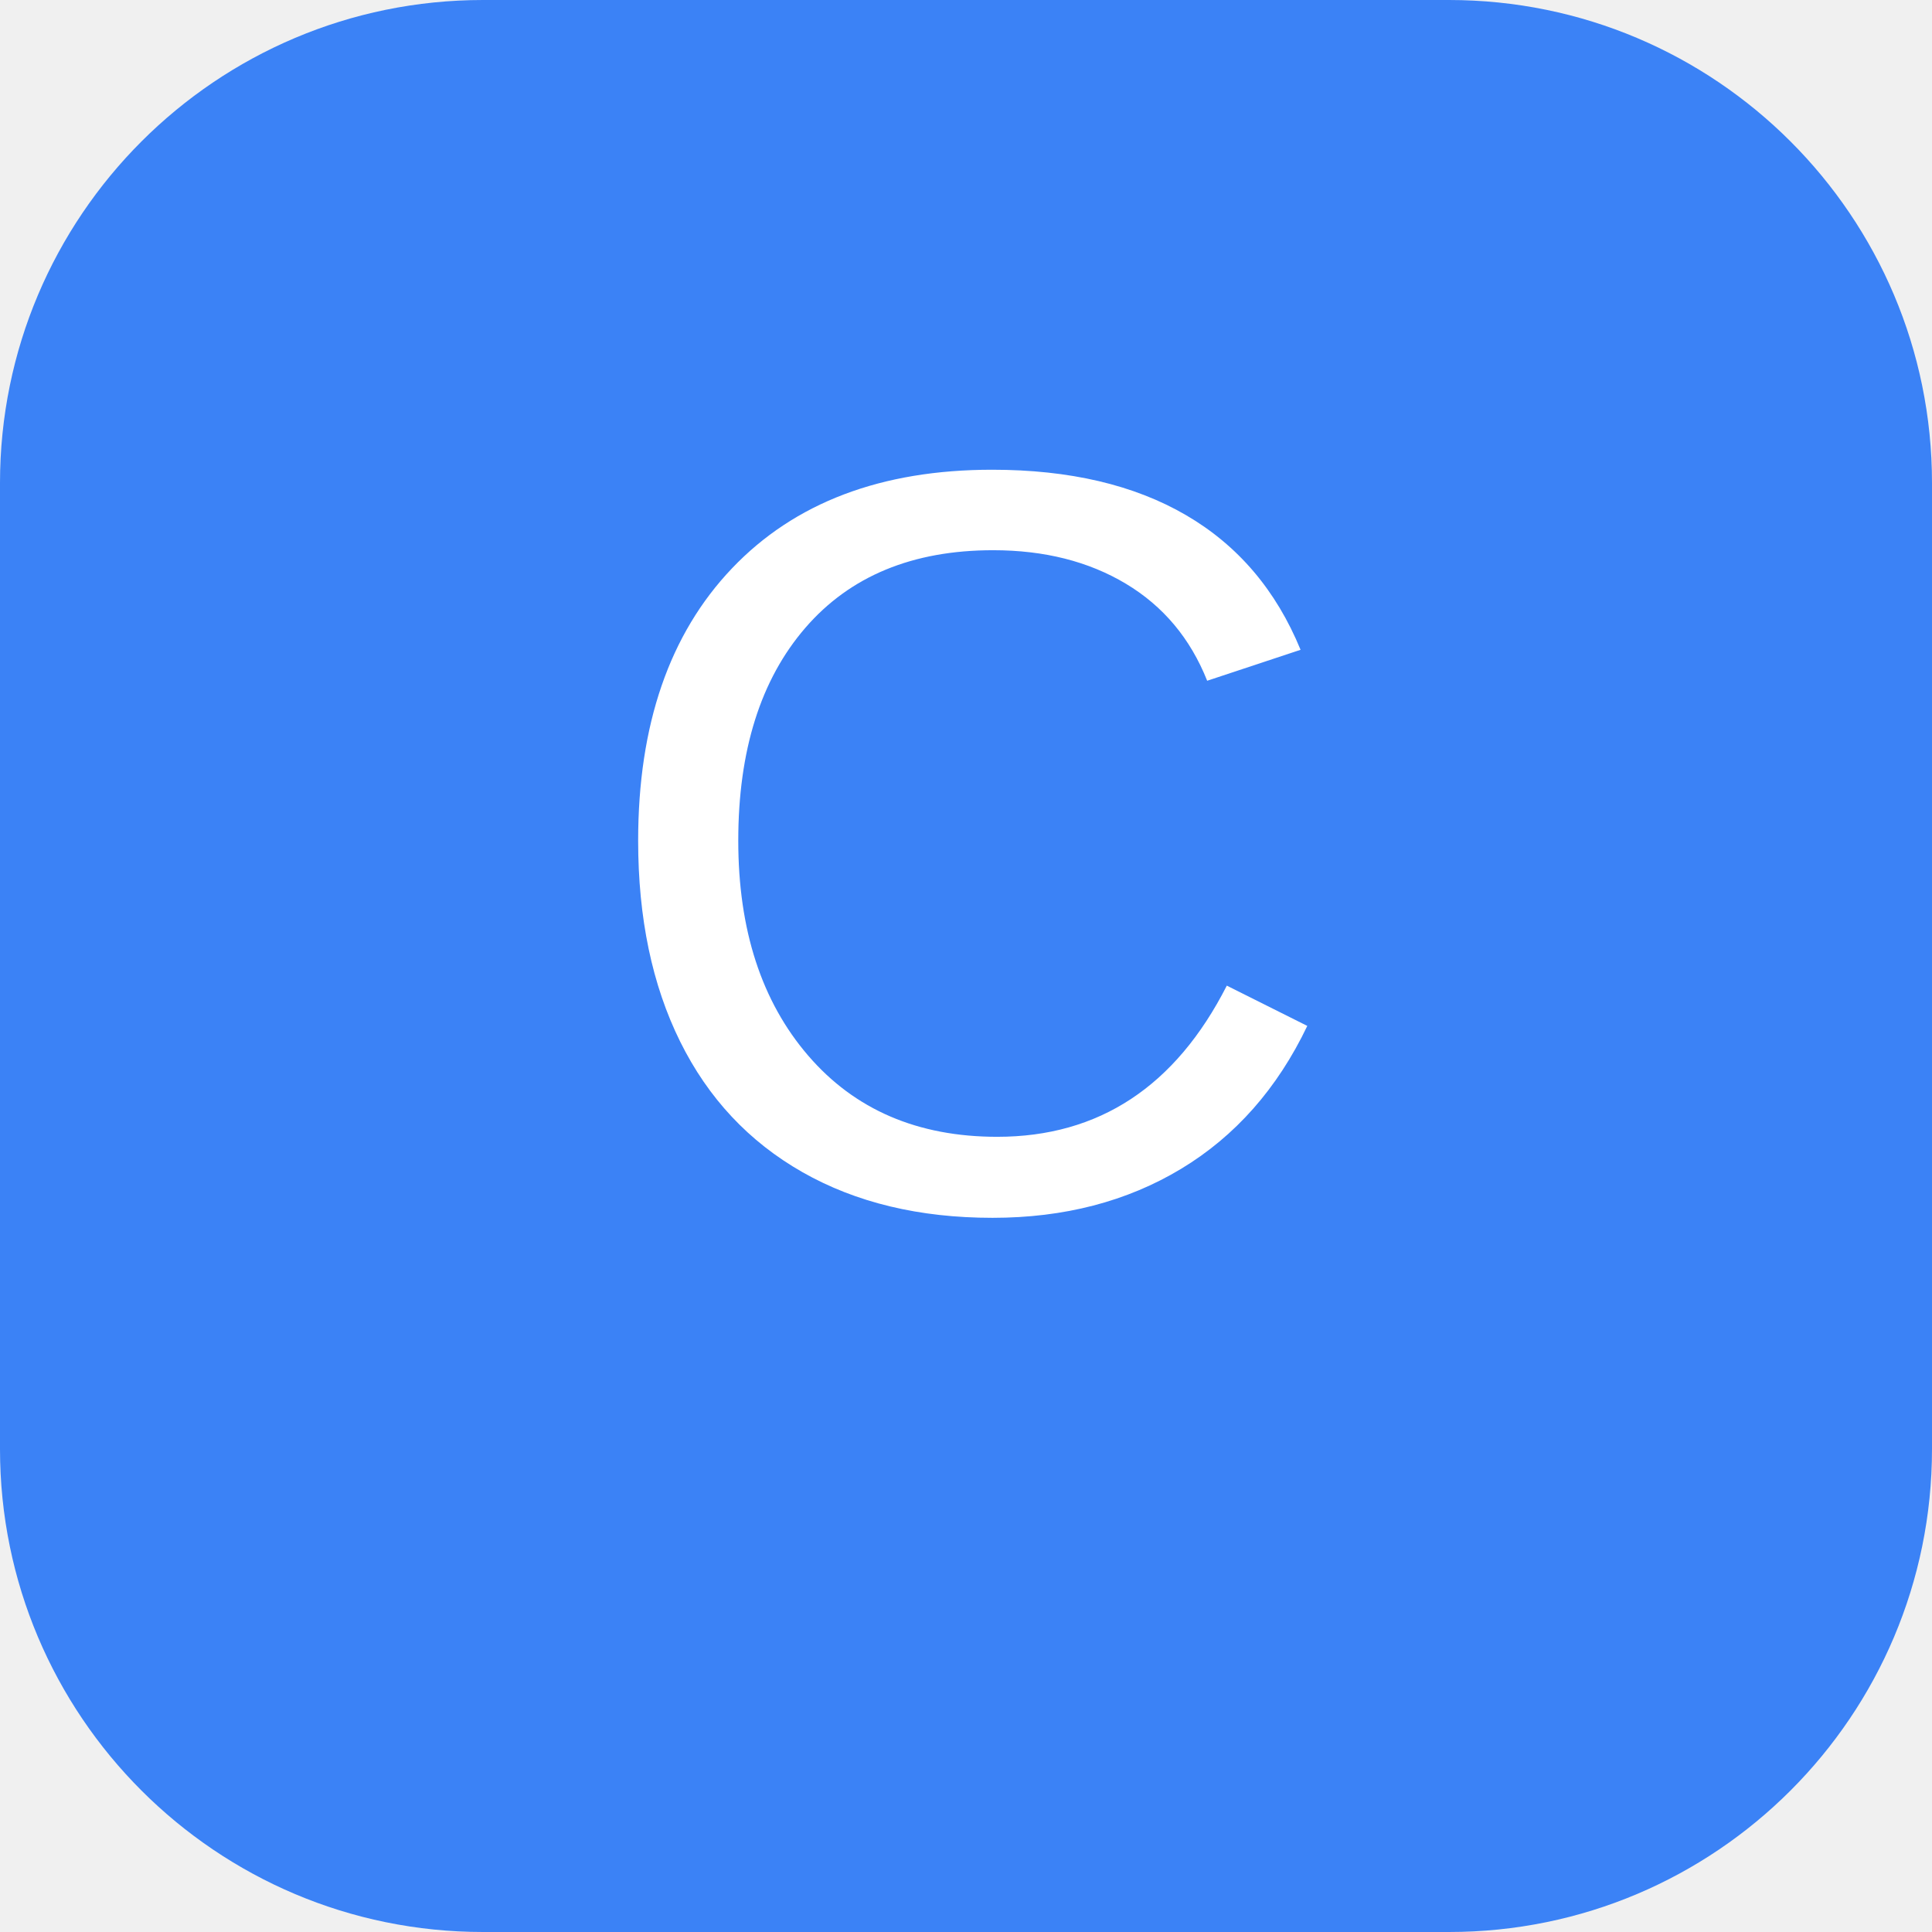
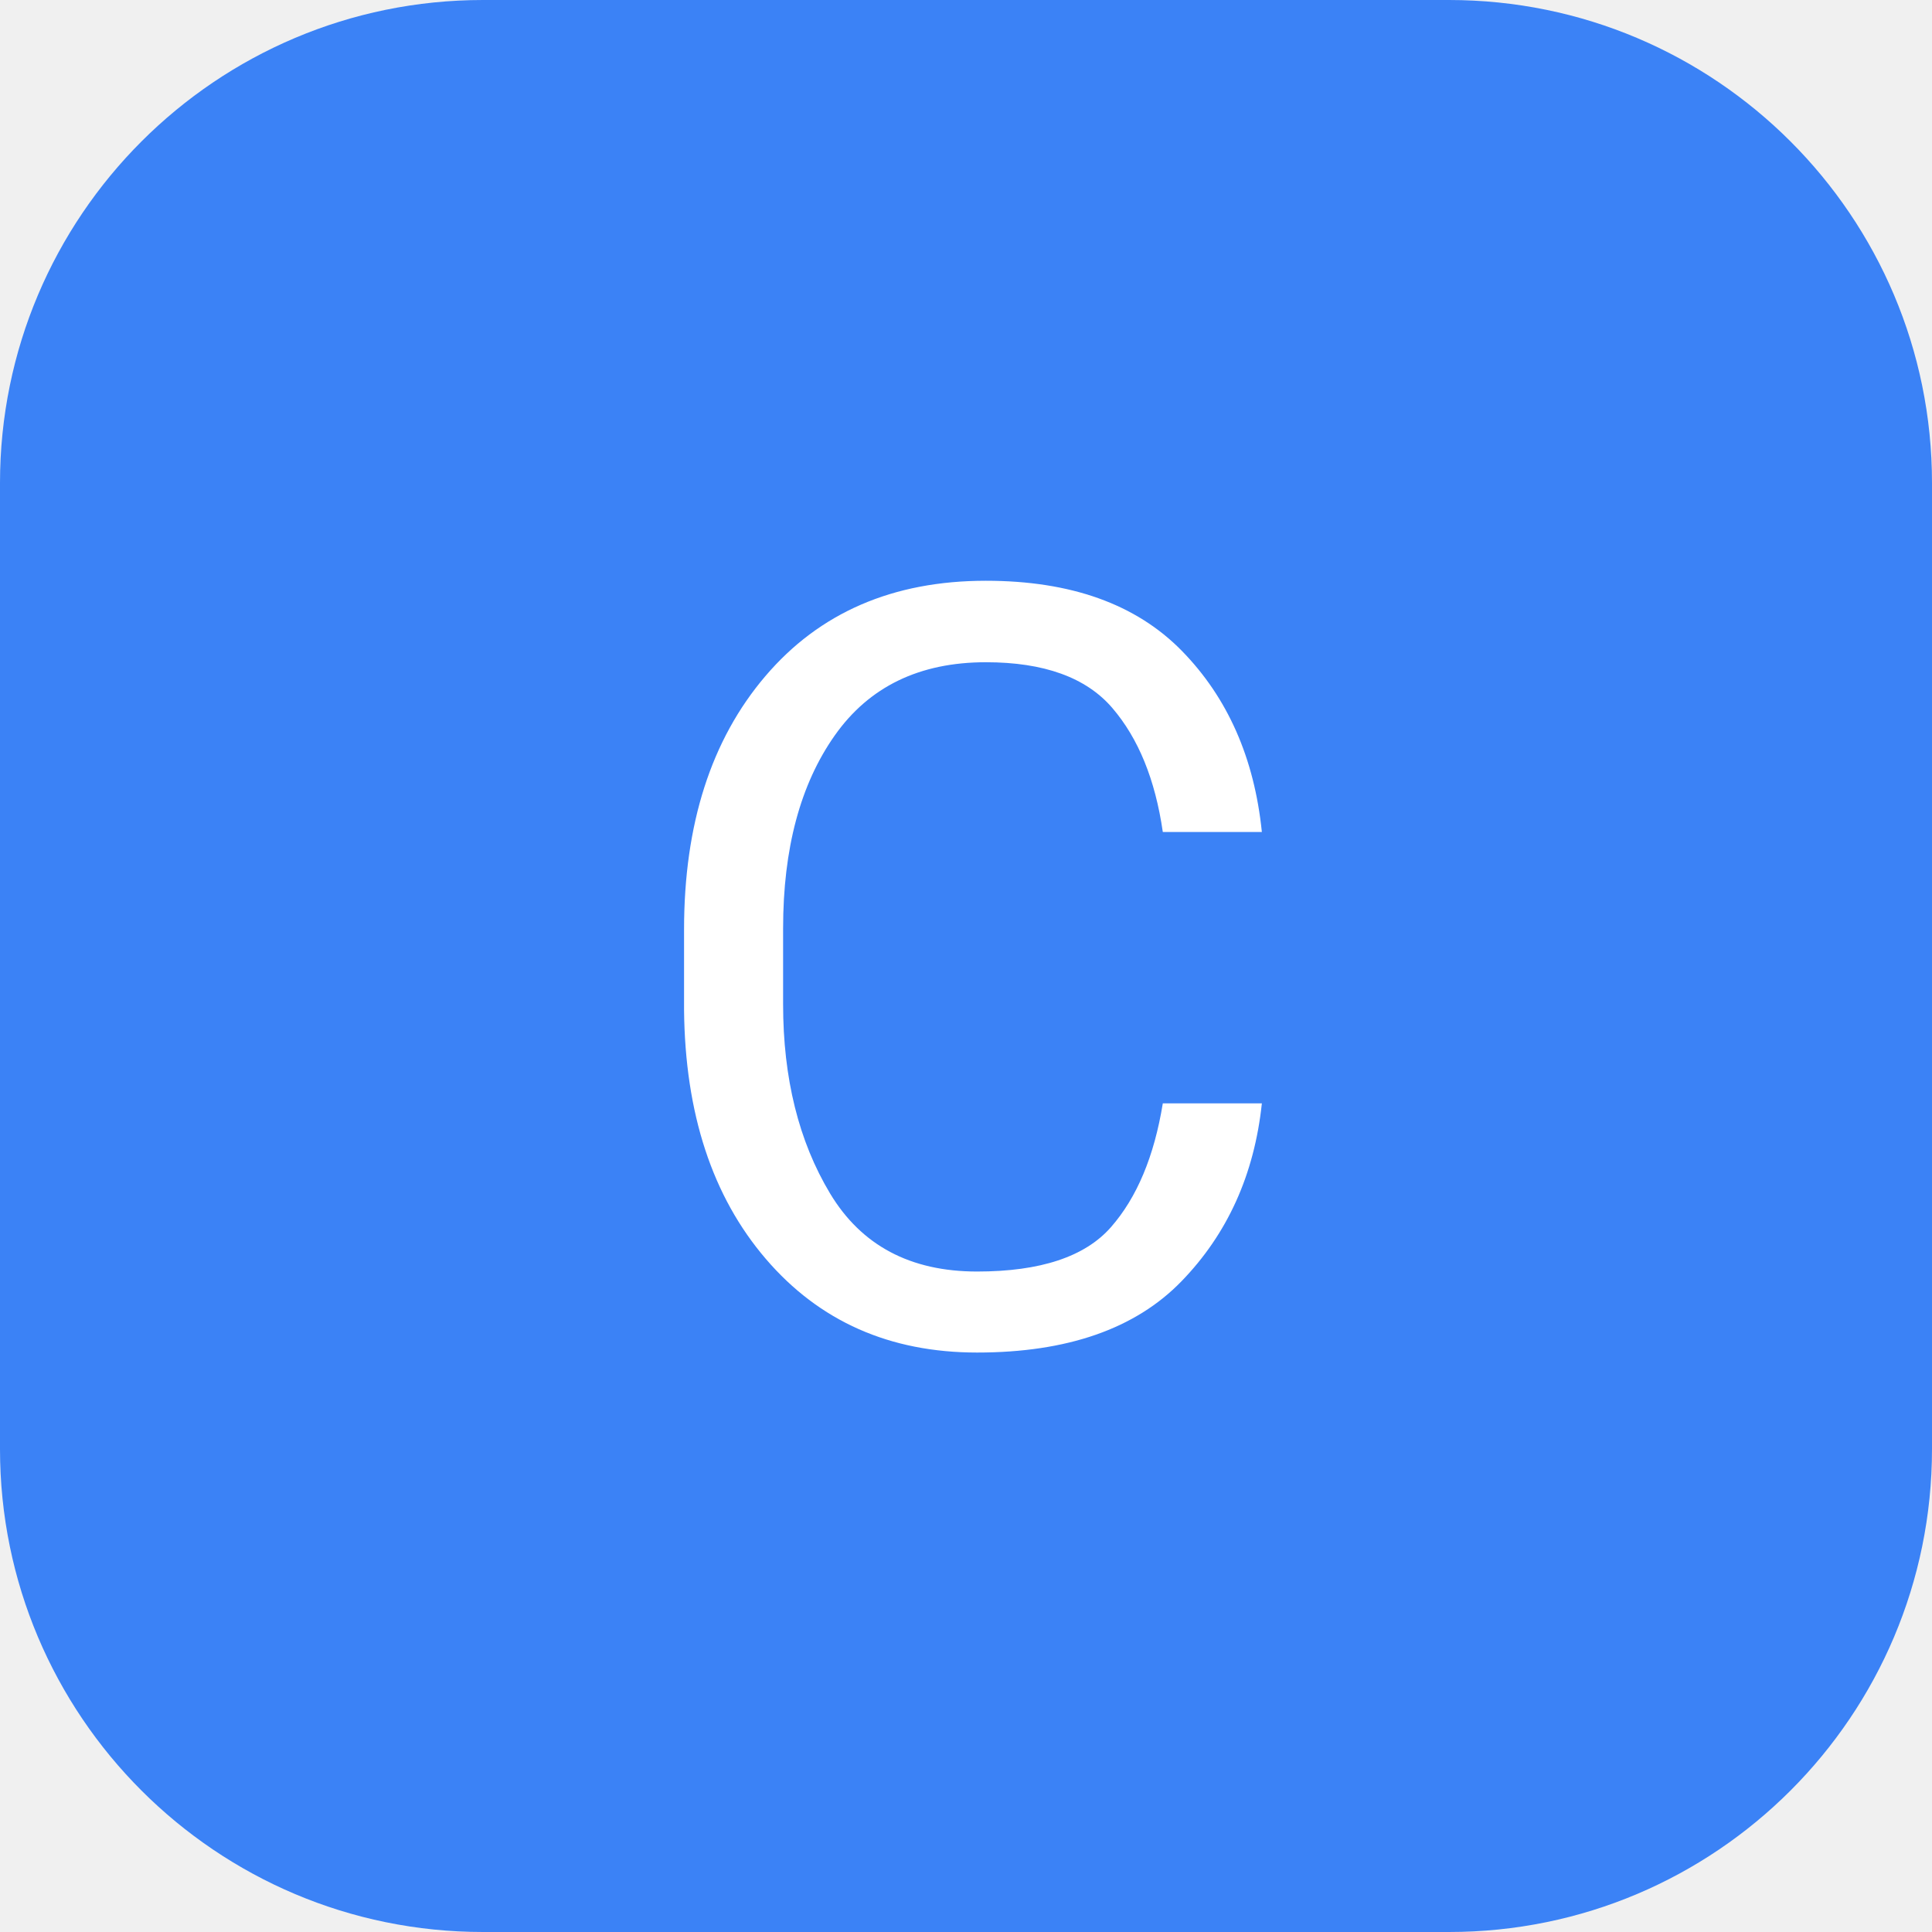
<svg xmlns="http://www.w3.org/2000/svg" width="512" height="512" viewBox="0 0 512 512">
  <rect width="512" height="512" fill="#3B82F6" rx="128" />
-   <text x="256" y="320" font-family="Arial" font-size="280" fill="white" text-anchor="middle">C</text>
+   <text x="256" y="260" font-family="-apple-system, BlinkMacSystemFont, 'Segoe UI', Roboto, sans-serif" font-size="280" fill="white" text-anchor="middle" dominant-baseline="central">C</text>
</svg>
